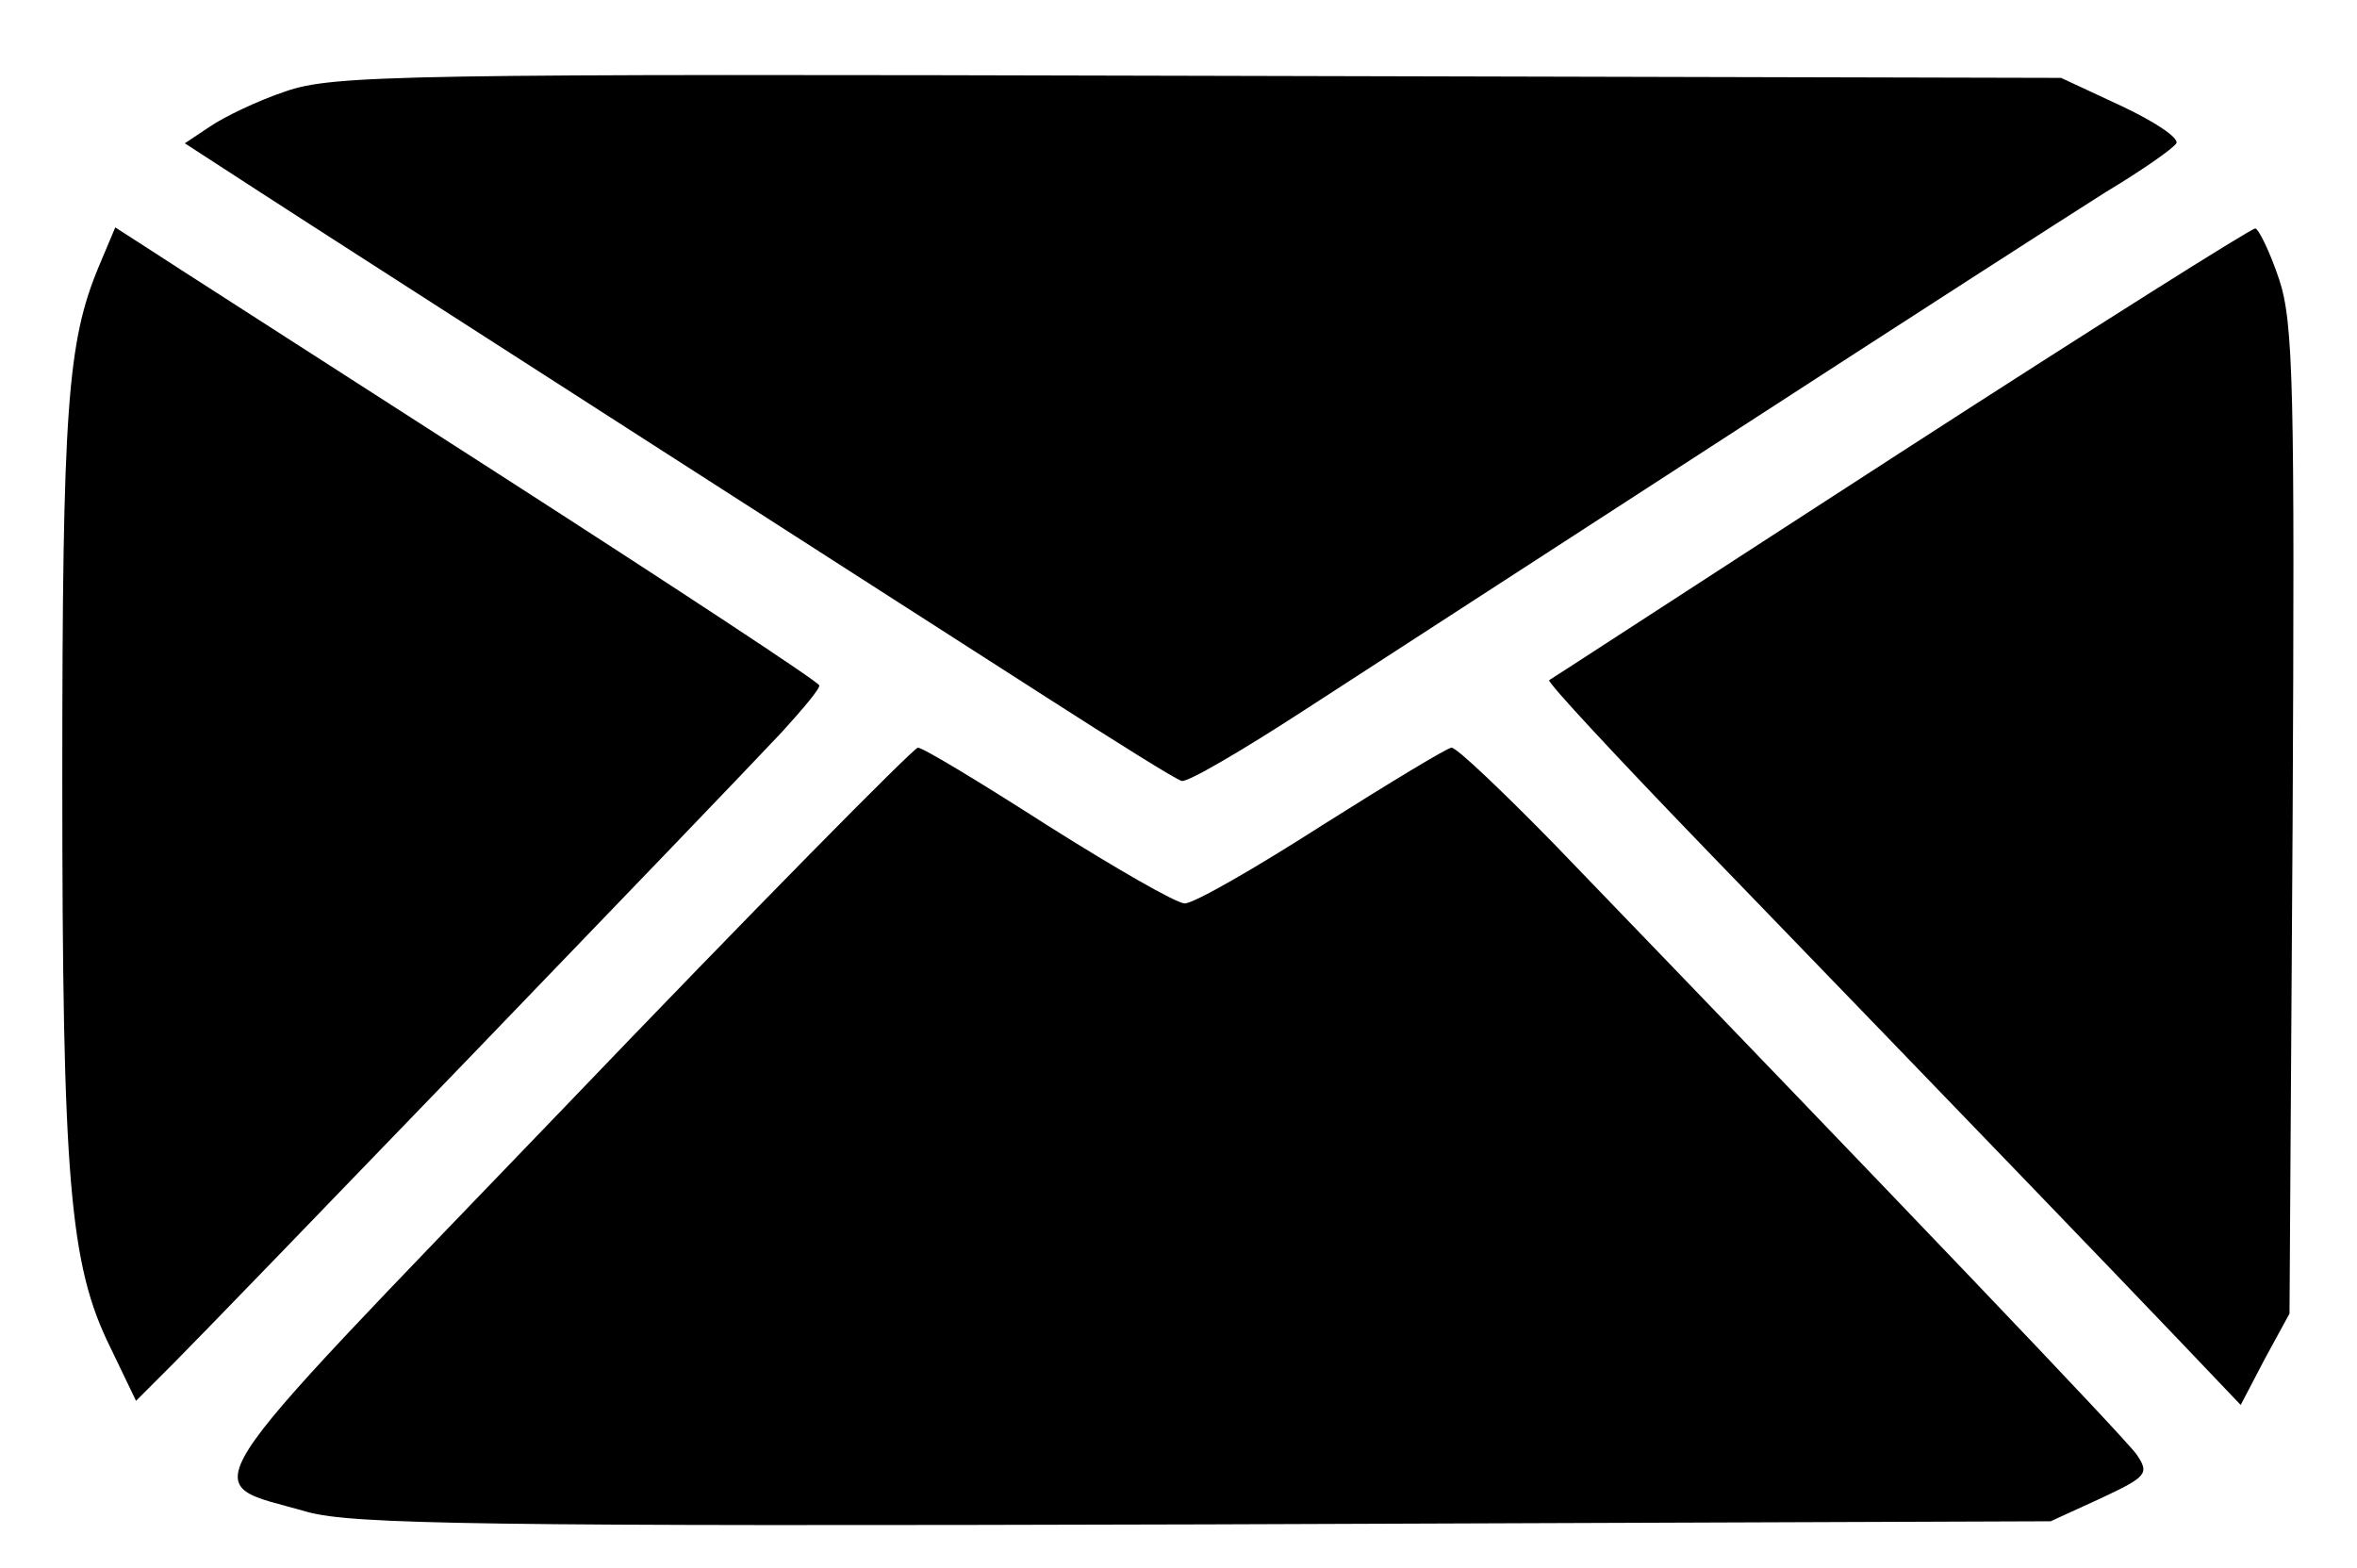
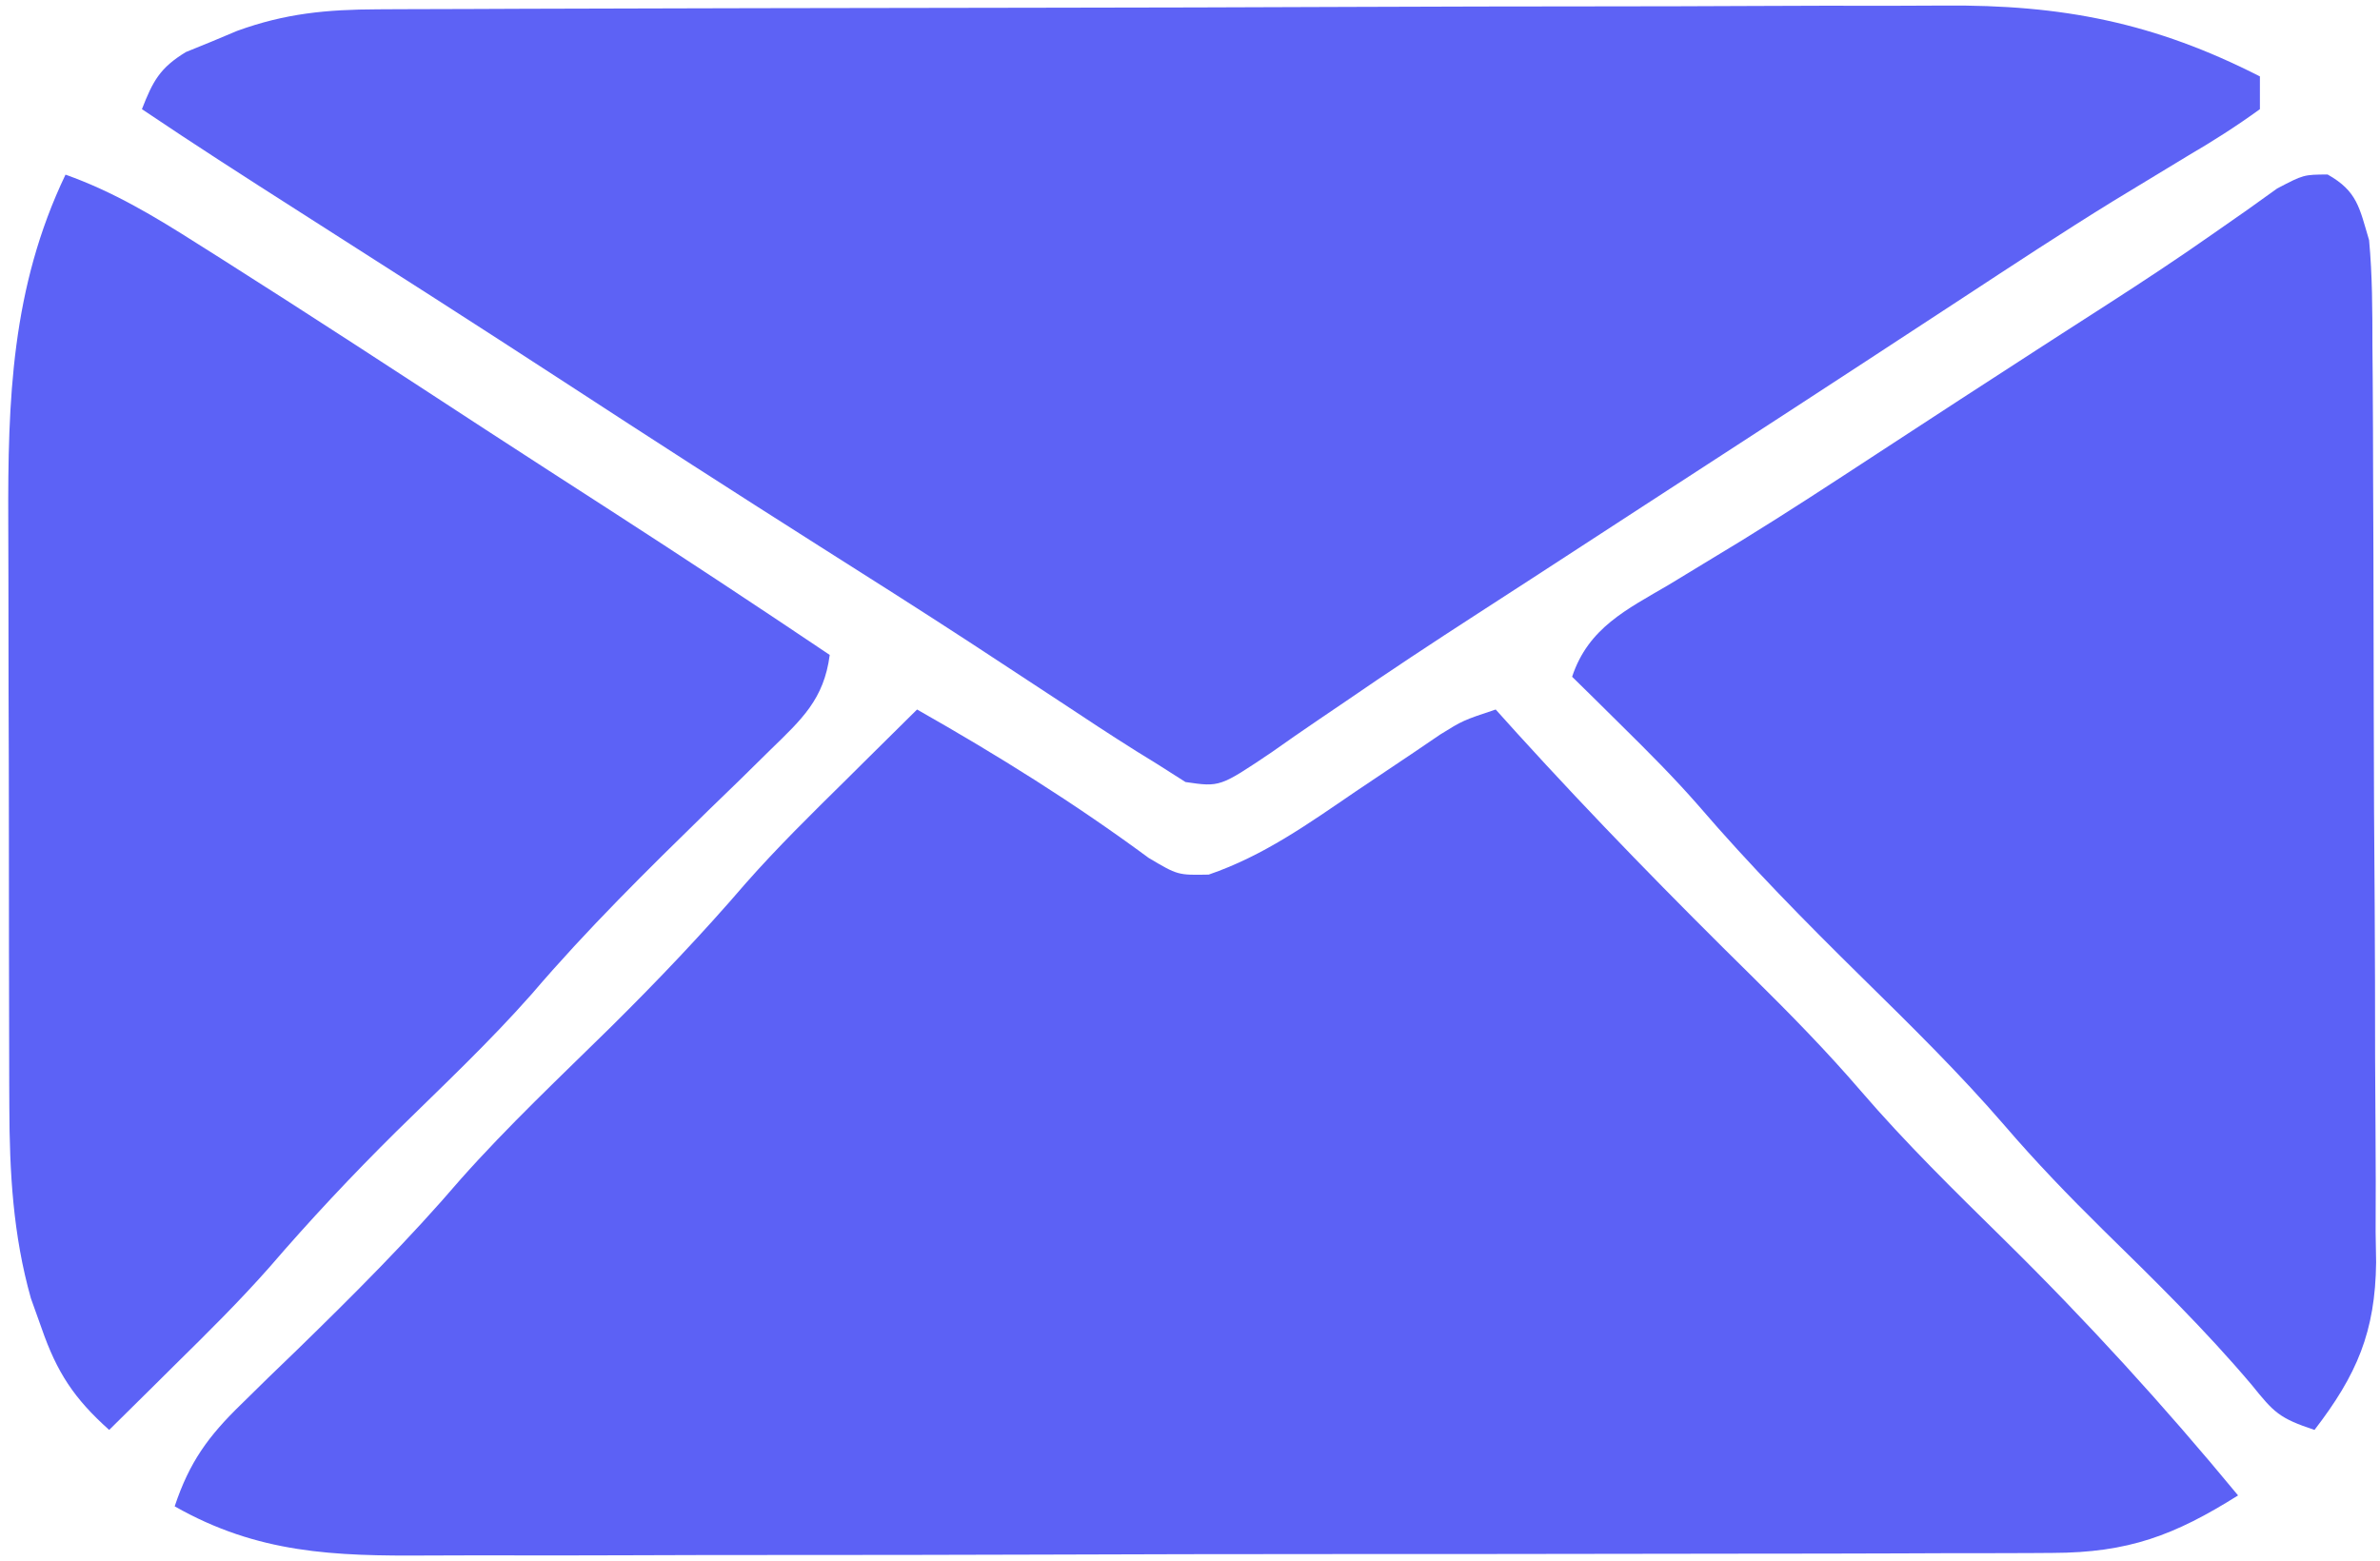
- <svg xmlns="http://www.w3.org/2000/svg" version="1.0" width="227pt" height="151pt" viewBox="0 0 227 151" preserveAspectRatio="xMidYMid meet">
-   <g transform="translate(0,151) scale(0.1,-0.1)" fill="#000000" stroke="none">
-     <path d="M275 1422 c-27 -9 -60 -25 -73 -34 l-24 -16 74 -48 c40 -26 199 -128 353 -227 154 -99 335 -215 402 -258 67 -43 126 -80 131 -81 5 -2 58 29 118 68 60 39 244 158 409 265 165 107 328 212 363 234 35 21 65 42 68 47 3 5 -21 21 -53 36 l-58 27 -830 2 c-767 2 -834 1 -880 -15z" />
-     <path d="M95 1253 c-30 -72 -35 -136 -35 -492 0 -387 7 -469 46 -548 l25 -52 37 37 c42 42 527 545 585 607 20 22 37 42 36 45 0 3 -140 95 -311 205 -171 110 -324 208 -339 218 l-28 18 -16 -38z" />
-     <path d="M1830 1074 c-184 -119 -336 -218 -338 -219 -2 -2 65 -74 150 -162 264 -273 392 -406 455 -472 l61 -64 23 44 24 44 3 474 c2 415 1 480 -13 522 -9 27 -20 49 -23 49 -4 0 -158 -97 -342 -216z" />
-     <path d="M542 442 c-371 -386 -353 -357 -246 -388 43 -12 170 -14 865 -12 l814 3 48 22 c45 21 47 24 35 42 -12 17 -235 250 -562 589 -49 50 -93 92 -98 92 -4 0 -60 -34 -125 -75 -64 -41 -123 -75 -132 -75 -8 0 -67 34 -132 75 -64 41 -120 75 -125 75 -5 -1 -159 -157 -342 -348z" />
-   </g>
+ <svg xmlns="http://www.w3.org/2000/svg" width="218" height="143" viewBox="0 0 218 143" fill="none">
+   <path d="M84 65C91.389 69.192 98.37 73.543 105.211 78.594C107.884 80.18 107.884 80.18 110.715 80.125C115.734 78.406 119.825 75.476 124.188 72.5C125.971 71.299 127.756 70.101 129.543 68.906C130.327 68.373 131.111 67.84 131.919 67.291C134 66 134 66 137 65C137.986 66.094 137.986 66.094 138.992 67.211C145.97 74.889 153.195 82.278 160.591 89.554C164.002 92.925 167.324 96.31 170.449 99.949C174.55 104.718 179.02 109.091 183.5 113.5C191.118 120.998 198.201 128.759 205 137C199.174 140.662 194.949 142.249 188.005 142.267C187.313 142.272 186.621 142.276 185.908 142.281C183.595 142.294 181.283 142.292 178.97 142.291C177.309 142.297 175.648 142.303 173.987 142.311C169.478 142.329 164.97 142.333 160.461 142.335C157.643 142.336 154.824 142.34 152.005 142.346C142.165 142.364 132.325 142.372 122.485 142.371C113.323 142.369 104.162 142.39 95 142.422C87.126 142.448 79.253 142.459 71.379 142.458C66.68 142.457 61.981 142.463 57.282 142.484C52.859 142.503 48.437 142.504 44.015 142.489C42.396 142.487 40.778 142.492 39.159 142.504C30.586 142.564 23.614 142.327 16 138C17.351 133.953 19.055 131.596 22.105 128.637C22.925 127.832 23.744 127.027 24.588 126.197C25.875 124.955 25.875 124.955 27.188 123.688C32.393 118.618 37.466 113.555 42.193 108.034C46.536 103.145 51.314 98.652 55.973 94.066C60.264 89.816 64.373 85.502 68.307 80.92C71.204 77.635 74.32 74.574 77.438 71.5C78.074 70.868 78.71 70.237 79.365 69.586C80.908 68.055 82.454 66.527 84 65Z" fill="#5C61F5" />
+   <path d="M34.633 0.853C35.631 0.847 35.631 0.847 36.649 0.842C38.878 0.831 41.106 0.827 43.334 0.823C44.933 0.817 46.531 0.81 48.13 0.803C53.379 0.782 58.629 0.772 63.879 0.762C65.689 0.758 67.499 0.754 69.309 0.749C77.816 0.73 86.323 0.716 94.831 0.708C104.635 0.698 114.439 0.672 124.244 0.631C131.831 0.601 139.419 0.586 147.006 0.583C151.533 0.581 156.06 0.572 160.587 0.547C164.851 0.523 169.115 0.519 173.379 0.529C174.937 0.53 176.495 0.524 178.053 0.51C188.889 0.419 197.33 2.068 207 7C207 7.99 207 8.98 207 10C204.842 11.566 202.732 12.909 200.438 14.25C198.961 15.142 197.486 16.037 196.012 16.934C194.804 17.666 194.804 17.666 193.572 18.414C188.907 21.291 184.333 24.307 179.75 27.312C177.77 28.608 175.789 29.904 173.809 31.199C172.835 31.837 171.862 32.474 170.859 33.13C166.516 35.971 162.165 38.798 157.812 41.625C156.177 42.688 154.542 43.75 152.906 44.812C151.698 45.598 151.698 45.598 150.465 46.398C147.093 48.59 143.721 50.782 140.351 52.976C138.676 54.064 136.999 55.15 135.321 56.233C131.223 58.882 127.159 61.564 123.141 64.332C122.369 64.855 121.597 65.378 120.802 65.918C119.346 66.906 117.9 67.908 116.466 68.926C111.735 72.108 111.735 72.108 108.586 71.644C107.306 70.831 107.306 70.831 106 70C105.372 69.612 104.744 69.224 104.096 68.824C101.725 67.337 99.394 65.798 97.062 64.25C95.262 63.067 93.462 61.885 91.66 60.703C90.728 60.092 89.796 59.48 88.836 58.85C84.25 55.859 79.625 52.93 75 50C67.227 45.069 59.491 40.085 51.781 35.055C43.685 29.78 35.545 24.576 27.399 19.379C22.57 16.296 17.749 13.207 13 10C13.998 7.441 14.643 6.217 17.023 4.77C17.799 4.454 18.576 4.138 19.375 3.813C20.146 3.489 20.917 3.165 21.711 2.832C26.135 1.224 29.902 0.87 34.633 0.853Z" fill="#5D62F5" />
+   <path d="M6 16C10.379 17.554 14.163 19.83 18.062 22.312C18.752 22.748 19.442 23.183 20.153 23.631C28.332 28.81 36.435 34.108 44.542 39.399C48.354 41.882 52.178 44.346 56 46.812C62.709 51.145 69.372 55.543 76 60C75.47 64.071 73.435 65.9 70.555 68.703C69.642 69.602 68.729 70.5 67.789 71.426C66.818 72.368 65.847 73.309 64.875 74.25C59.288 79.707 53.781 85.125 48.708 91.065C44.812 95.479 40.514 99.522 36.316 103.645C32.262 107.655 28.415 111.754 24.697 116.076C21.954 119.186 19.016 122.091 16.062 125C15.474 125.584 14.886 126.168 14.279 126.77C12.855 128.182 11.428 129.591 10 131C6.793 128.129 5.219 125.746 3.812 121.688C3.489 120.784 3.165 119.88 2.832 118.949C1.19 113.131 0.872 107.409 0.855 101.387C0.851 100.661 0.848 99.935 0.845 99.187C0.835 96.805 0.833 94.424 0.832 92.043C0.829 90.373 0.825 88.703 0.822 87.033C0.816 83.539 0.814 80.045 0.815 76.55C0.815 72.096 0.801 67.641 0.784 63.186C0.773 59.738 0.771 56.29 0.771 52.842C0.77 51.201 0.766 49.559 0.758 47.918C0.709 36.614 1.046 26.359 6 16Z" fill="#5C62F6" />
+   <path d="M213.199 15.984C215.92 17.519 216.107 19.004 217 22C217.303 25.237 217.304 28.463 217.306 31.712C217.315 32.685 217.323 33.658 217.332 34.661C217.356 37.874 217.364 41.087 217.371 44.301C217.38 46.539 217.389 48.777 217.398 51.015C217.415 55.707 217.423 60.398 217.426 65.09C217.431 71.092 217.469 77.094 217.514 83.096C217.544 87.719 217.551 92.342 217.552 96.965C217.556 99.178 217.569 101.39 217.59 103.602C217.617 106.702 217.612 109.8 217.599 112.9C217.614 113.807 217.629 114.715 217.644 115.651C217.571 122.021 215.875 125.961 212 131C208.763 129.921 208.297 129.417 206.25 126.875C201.989 121.831 197.305 117.25 192.595 112.632C189.478 109.557 186.477 106.448 183.625 103.125C179.495 98.335 175.005 93.934 170.5 89.5C165.33 84.411 160.294 79.301 155.568 73.795C153.34 71.244 150.974 68.879 148.562 66.5C147.698 65.644 146.833 64.788 145.941 63.906C145.301 63.277 144.66 62.648 144 62C145.488 57.505 149.014 55.832 152.875 53.562C154.333 52.679 155.79 51.794 157.246 50.906C158.019 50.437 158.793 49.968 159.589 49.484C163.755 46.92 167.844 44.239 171.938 41.562C173.634 40.456 175.331 39.349 177.027 38.242C178.272 37.43 178.272 37.43 179.542 36.601C181.901 35.064 184.264 33.534 186.629 32.008C187.36 31.536 188.092 31.063 188.845 30.577C190.263 29.663 191.681 28.75 193.1 27.839C196.299 25.779 199.468 23.692 202.582 21.504C203.648 20.76 204.714 20.016 205.812 19.25C206.726 18.595 207.64 17.94 208.582 17.266C211 16 211 16 213.199 15.984Z" fill="#5B61F6" />
</svg>
